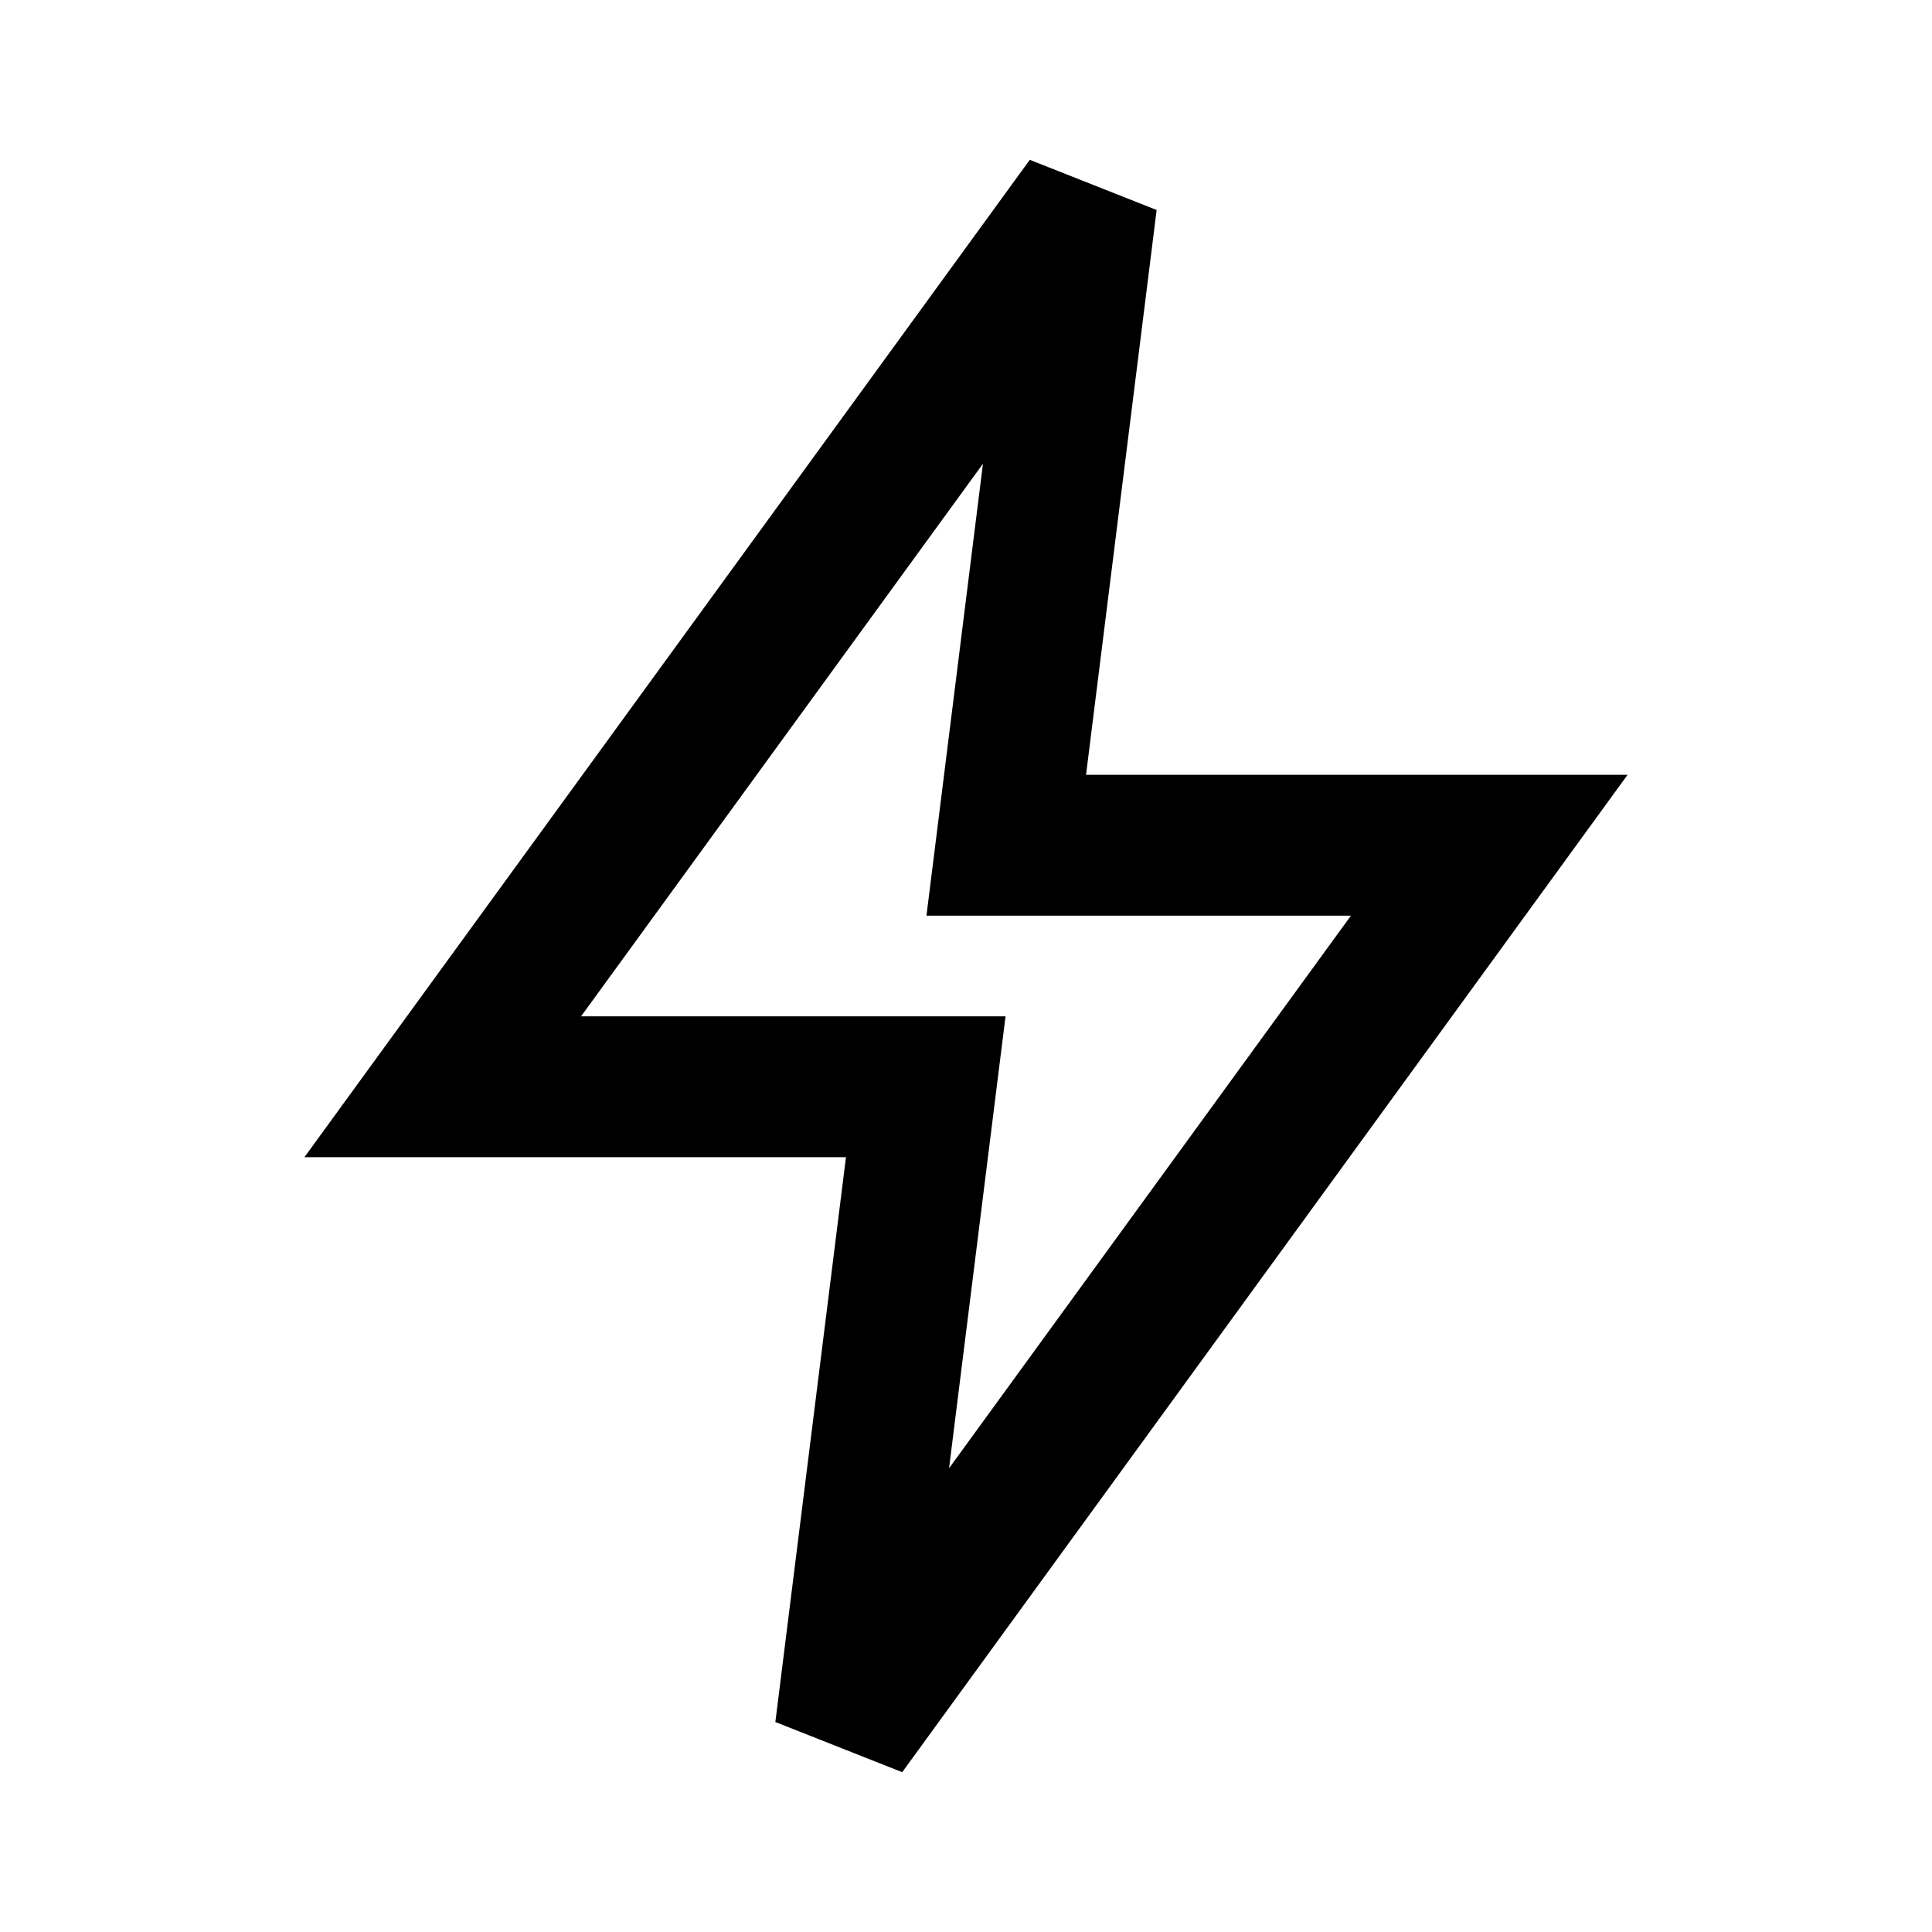
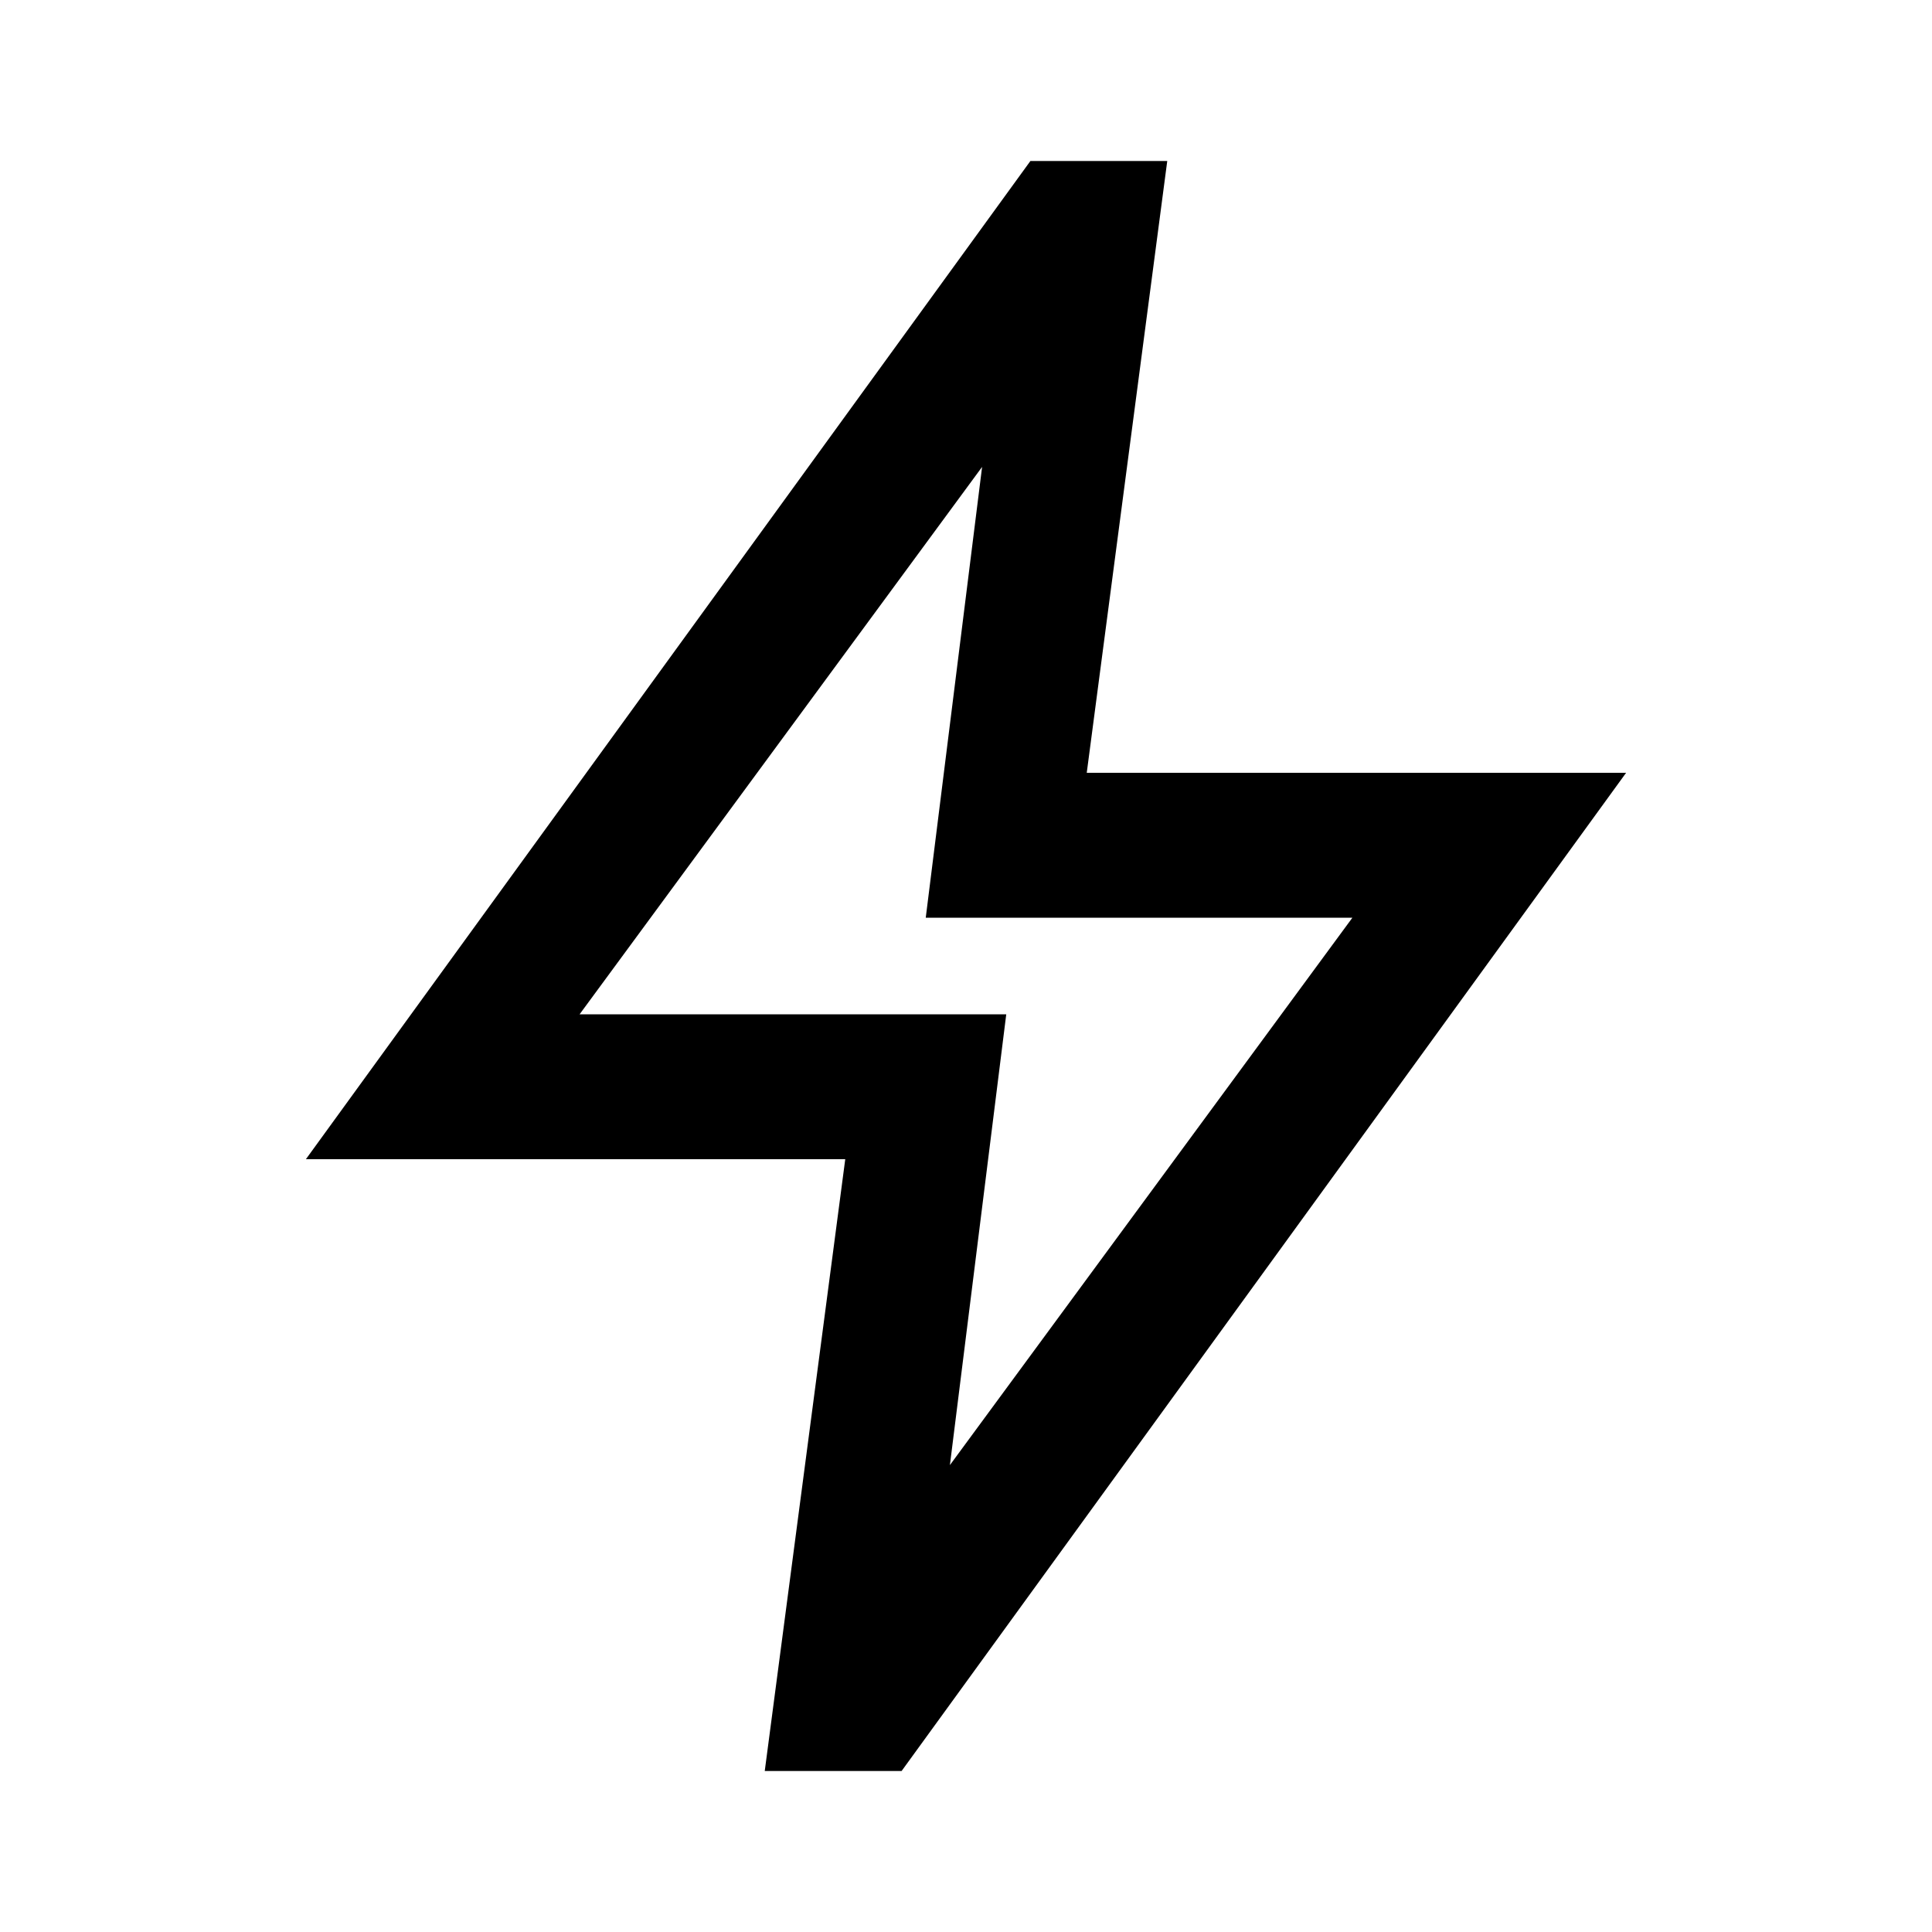
- <svg xmlns="http://www.w3.org/2000/svg" width="24" height="24" viewBox="0 0 24 24" fill="none" stroke="currentColor" stroke-width="1.75" stroke-linecap="square" stroke-linejoin="miter">
-   <path d="M13.5 2.5L5.5 13.5H11.5L10.5 21.5L18.5 10.5H12.5L13.5 2.5Z" />
+ <svg xmlns="http://www.w3.org/2000/svg" width="24" height="24" viewBox="0 0 24 24" fill="currentColor">
+   <path d="M11.2,22h-1.7l1-7.6H3.8L12.8,2h1.7l-1,7.6h6.7L11.2,22ZM7.2,12.6h5.3l-.7,5.6,5-6.8h-5.3l.7-5.6L7.2,12.6Z" />
</svg>
